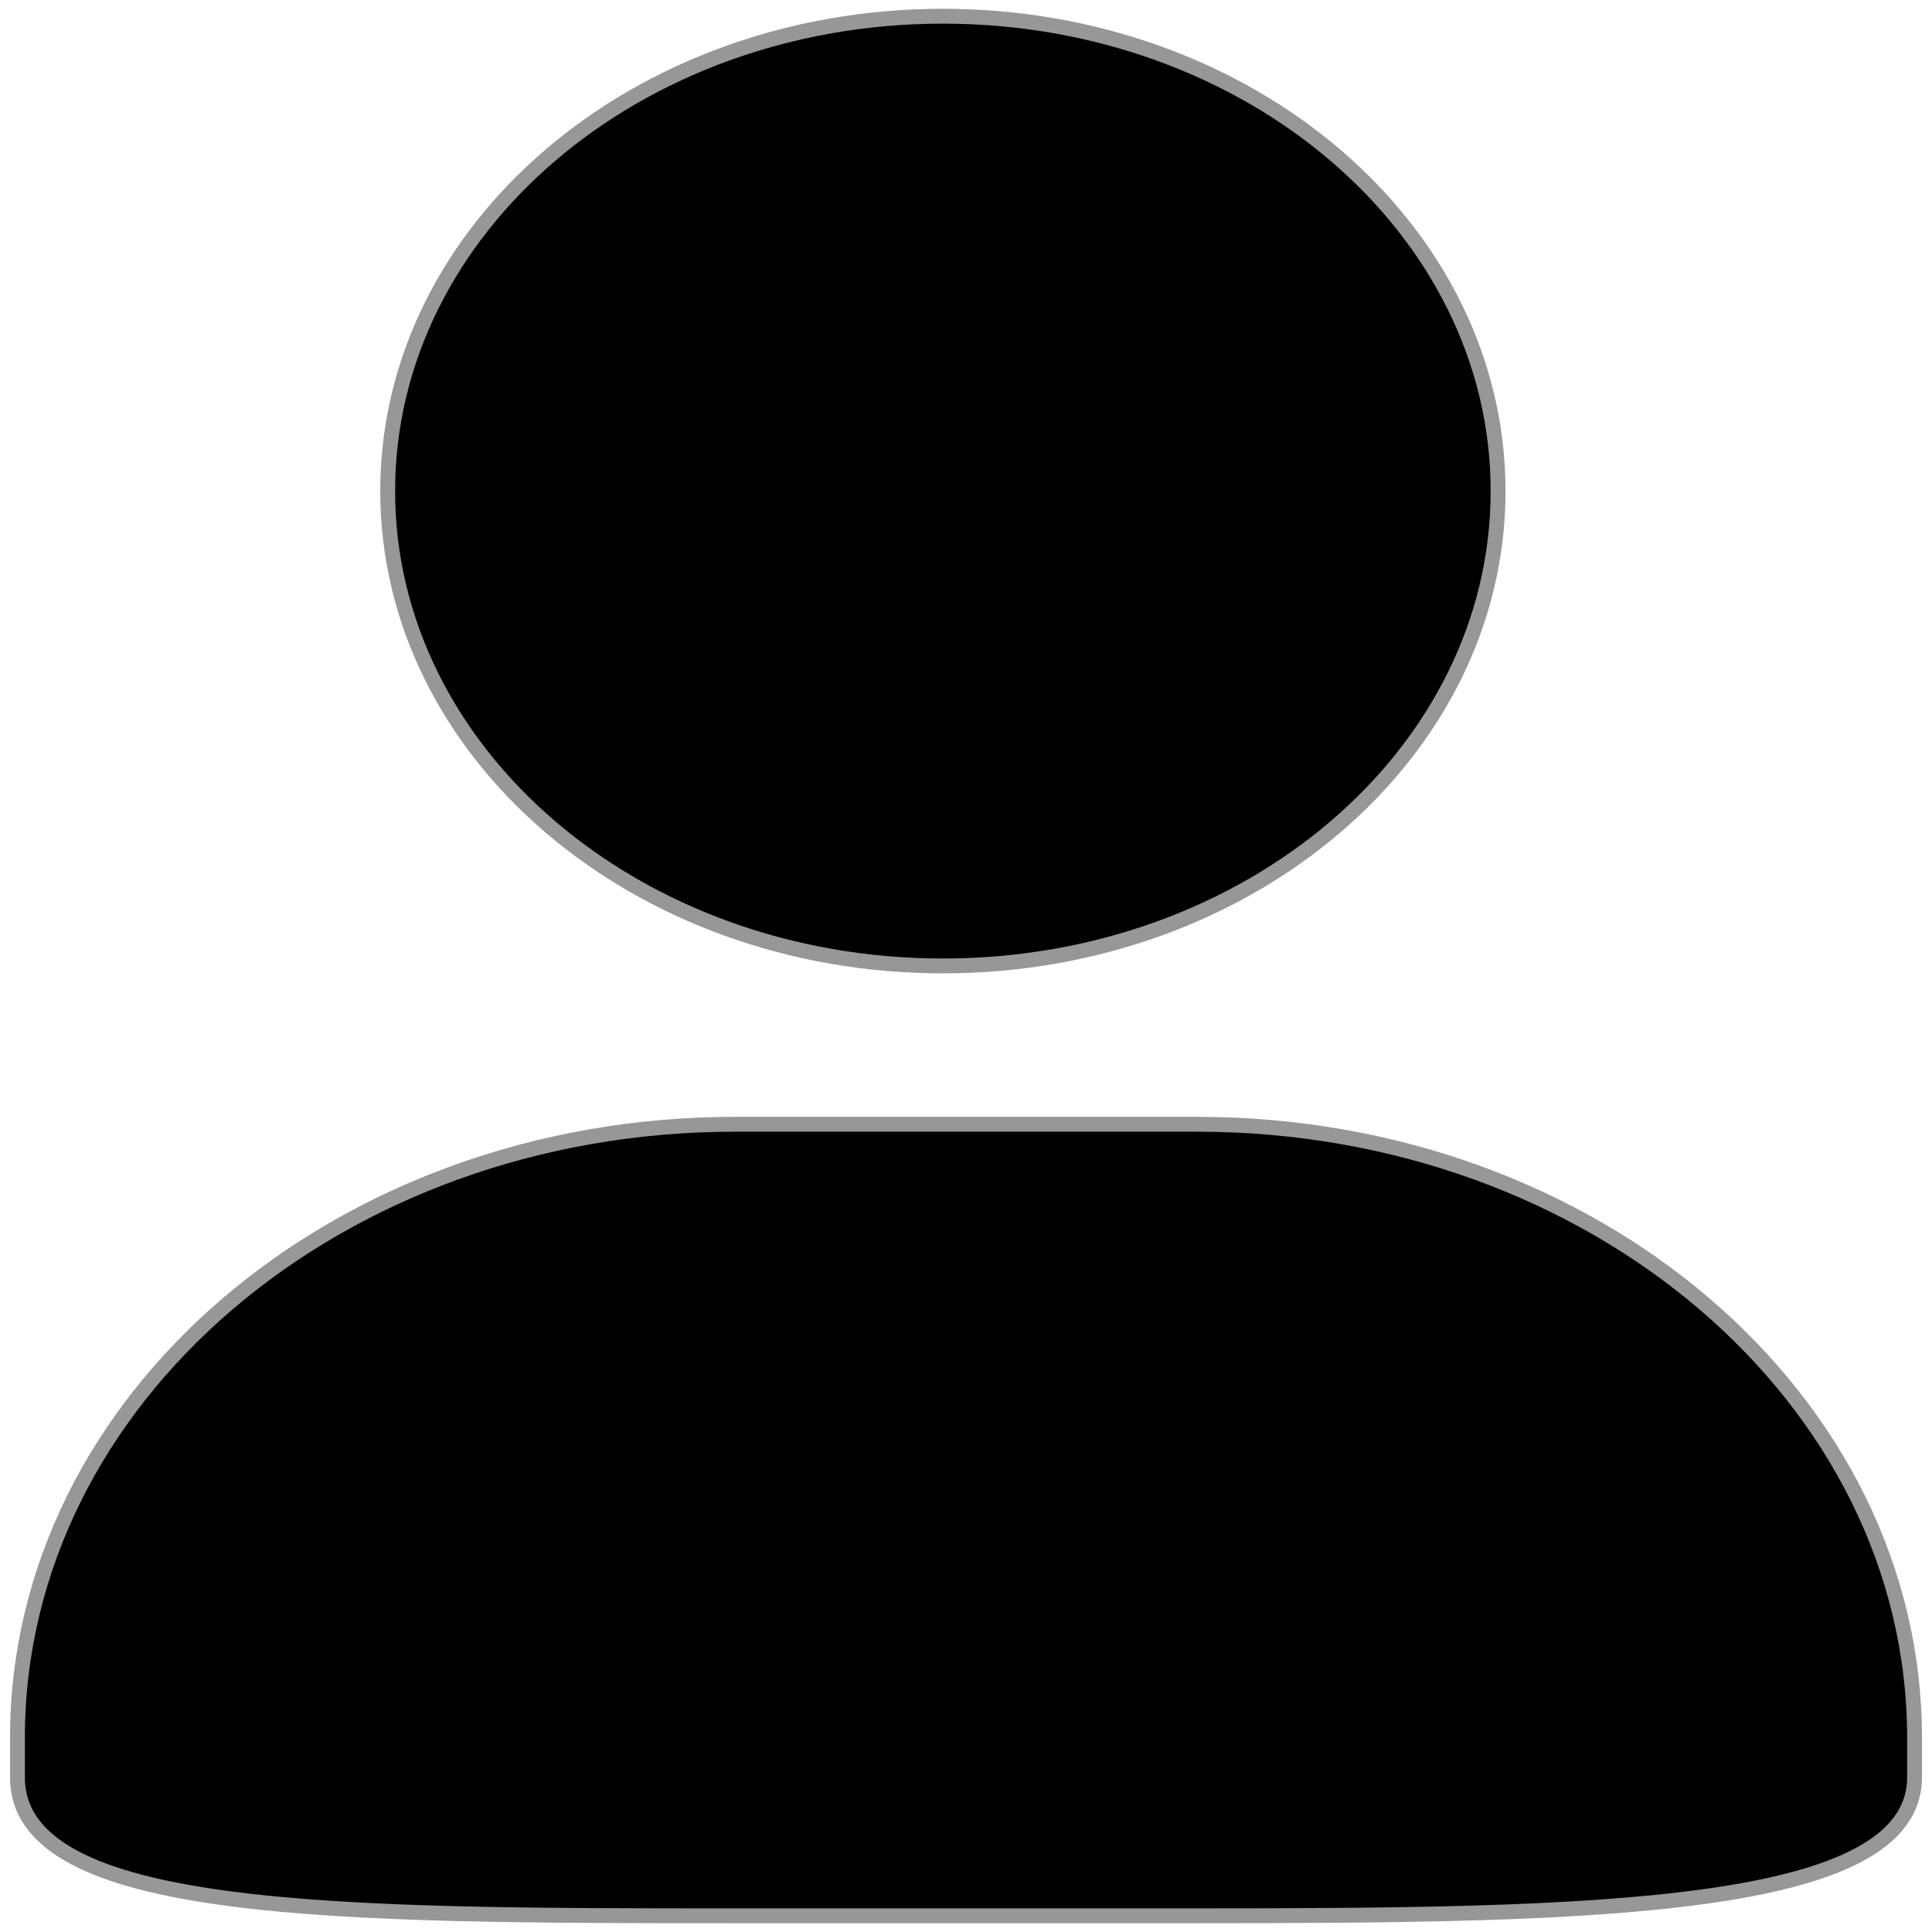
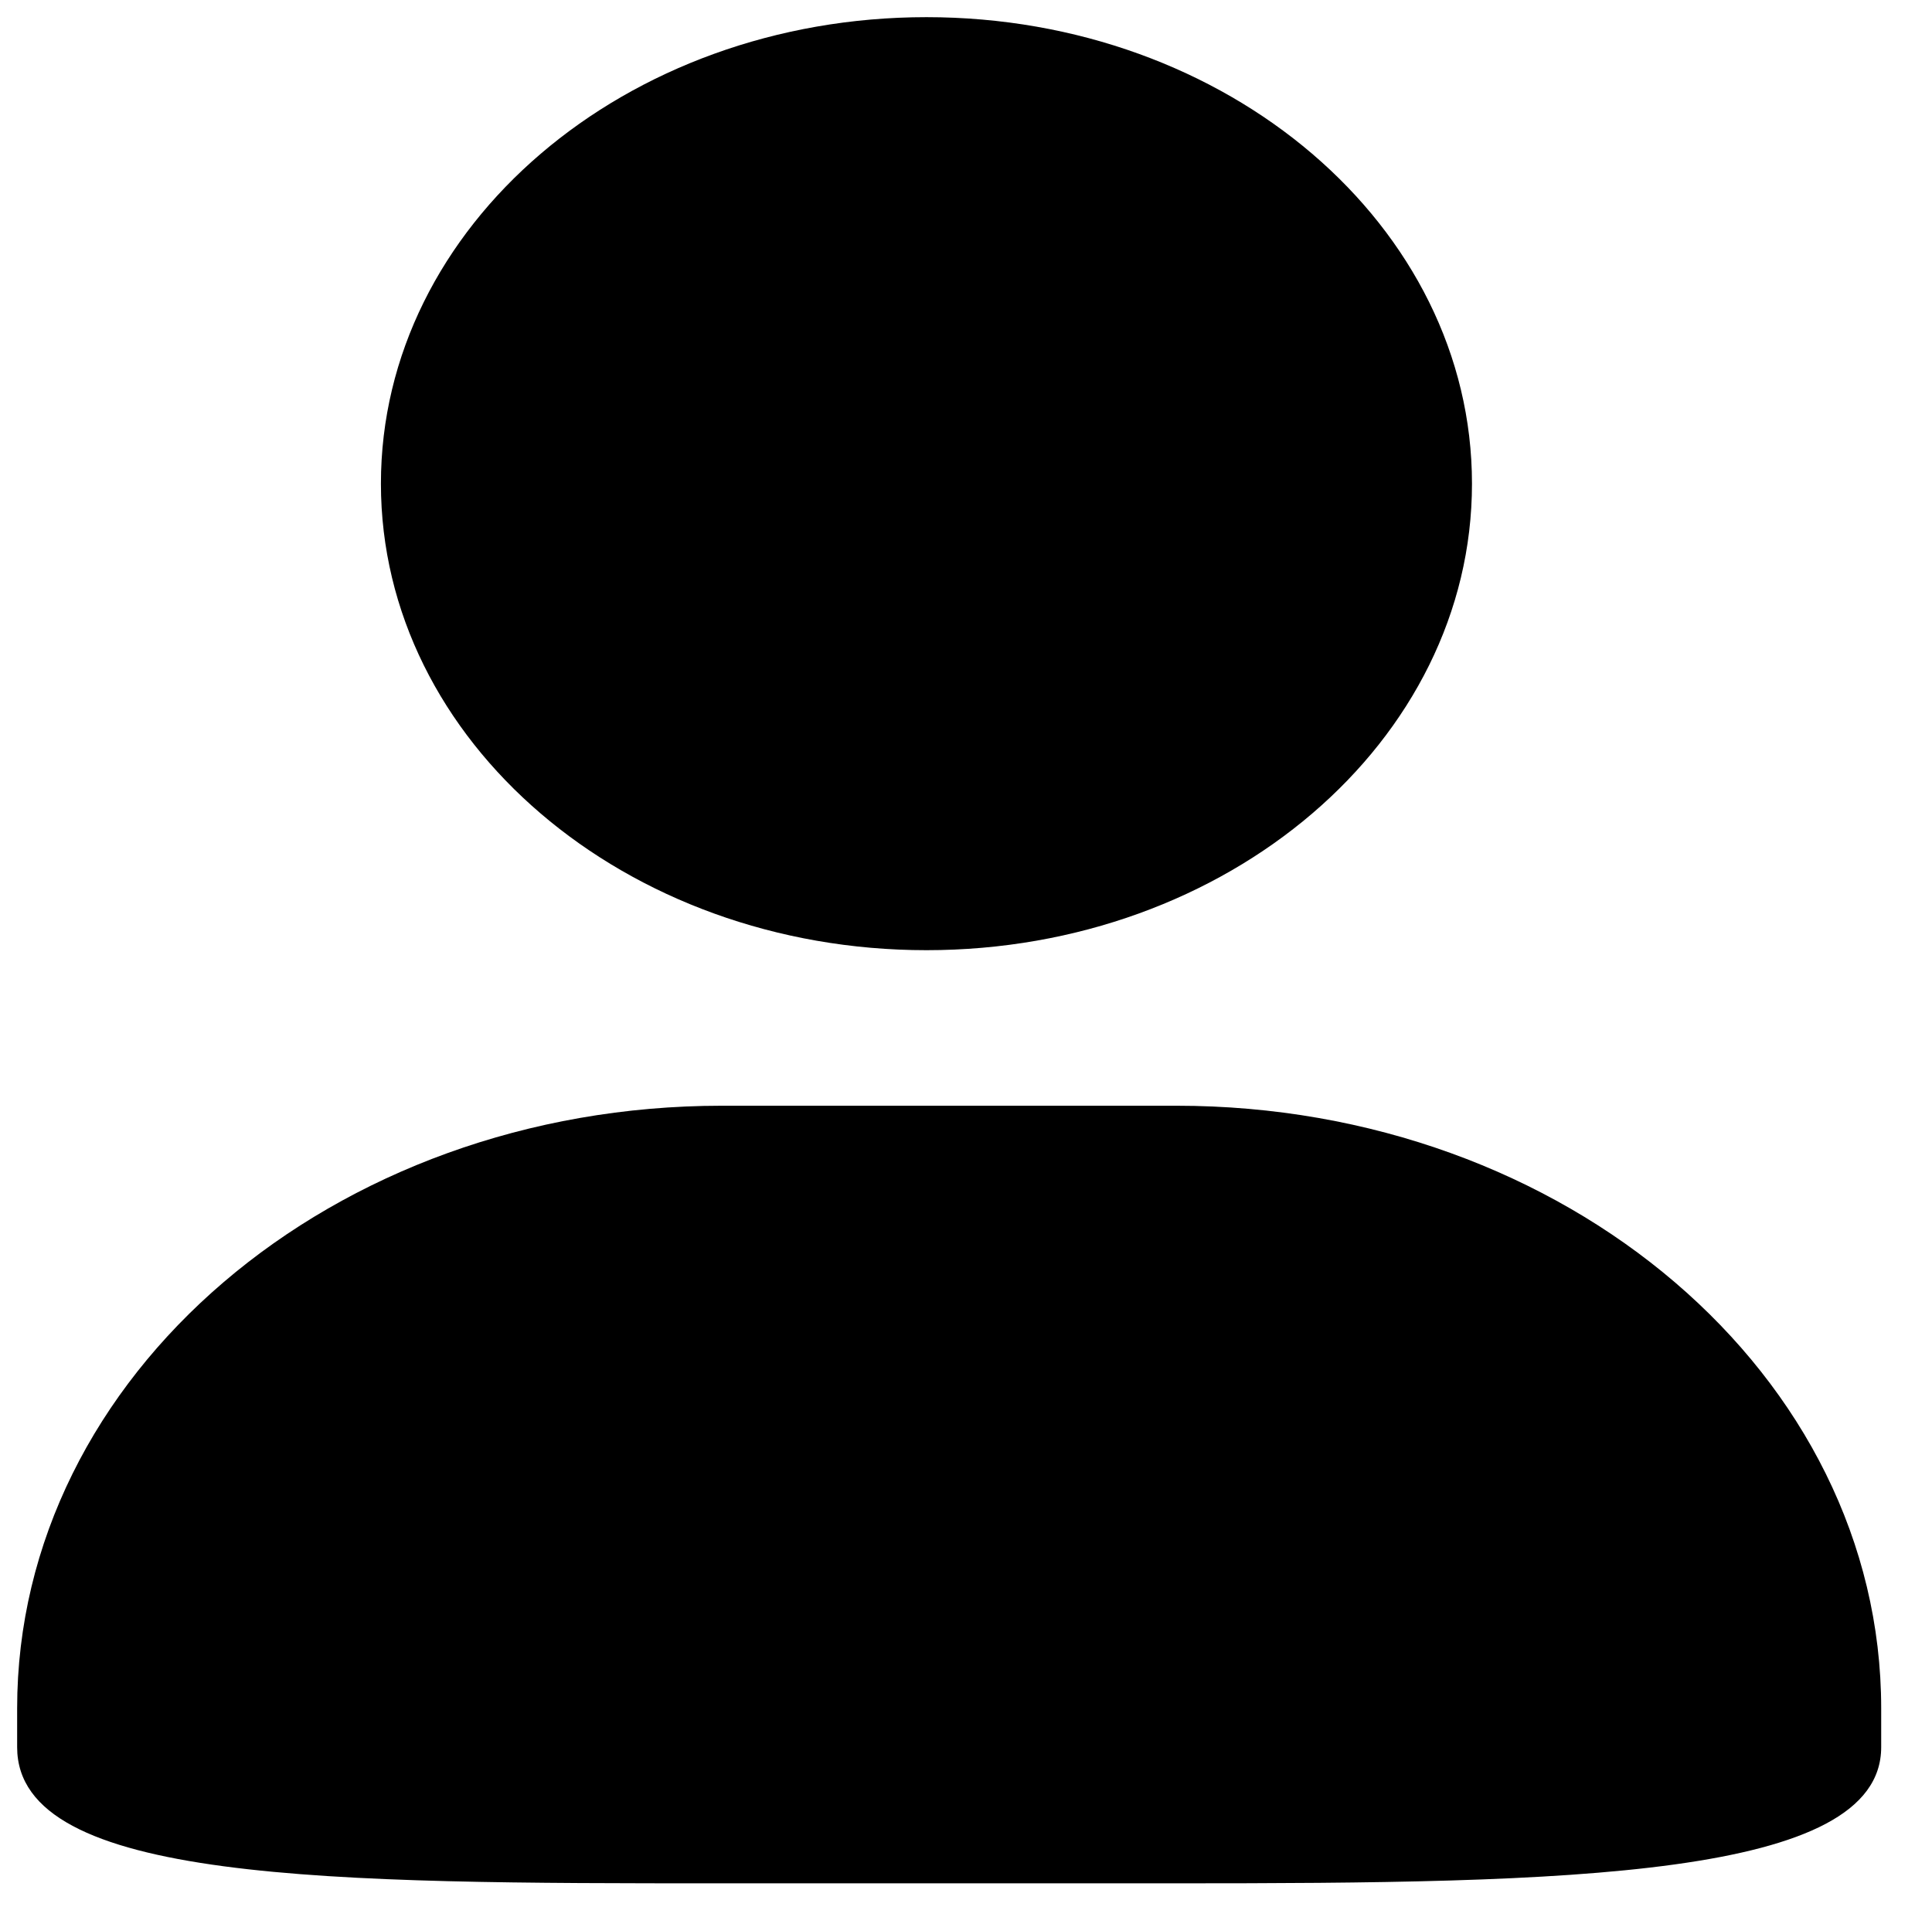
- <svg xmlns="http://www.w3.org/2000/svg" width="130" height="130">
-   <path d="M63.444 64.996c20.633 0 37.359-14.308 37.359-31.953 0-17.649-16.726-31.952-37.359-31.952-20.631 0-37.36 14.303-37.358 31.952 0 17.645 16.727 31.953 37.359 31.953zM80.57 75.65H49.434c-26.652 0-48.26 18.477-48.26 41.27v2.664c0 9.316 21.608 9.325 48.26 9.325H80.57c26.649 0 48.256-.344 48.256-9.325v-2.663c0-22.794-21.605-41.271-48.256-41.271z" stroke="#979797" />
+ <svg xmlns="http://www.w3.org/2000/svg" viewBox="0 0 1032 1024" width="129" height="128">
+   <defs>
+     <style />
+   </defs>
+   <path d="M494.87 507.636c160.94 0 291.405-111.604 291.405-249.237 0-137.665-130.465-249.23-291.405-249.23-160.924 0-291.412 111.565-291.396 249.23 0 137.633 130.472 249.237 291.404 249.237zm133.585 83.102H385.591c-207.889 0-376.434 144.123-376.434 321.91v20.78c0 72.666 168.545 72.736 376.434 72.736h242.864c207.865 0 376.403-2.683 376.403-72.736v-20.771c0-177.796-168.522-321.919-376.403-321.919z" />
</svg>
